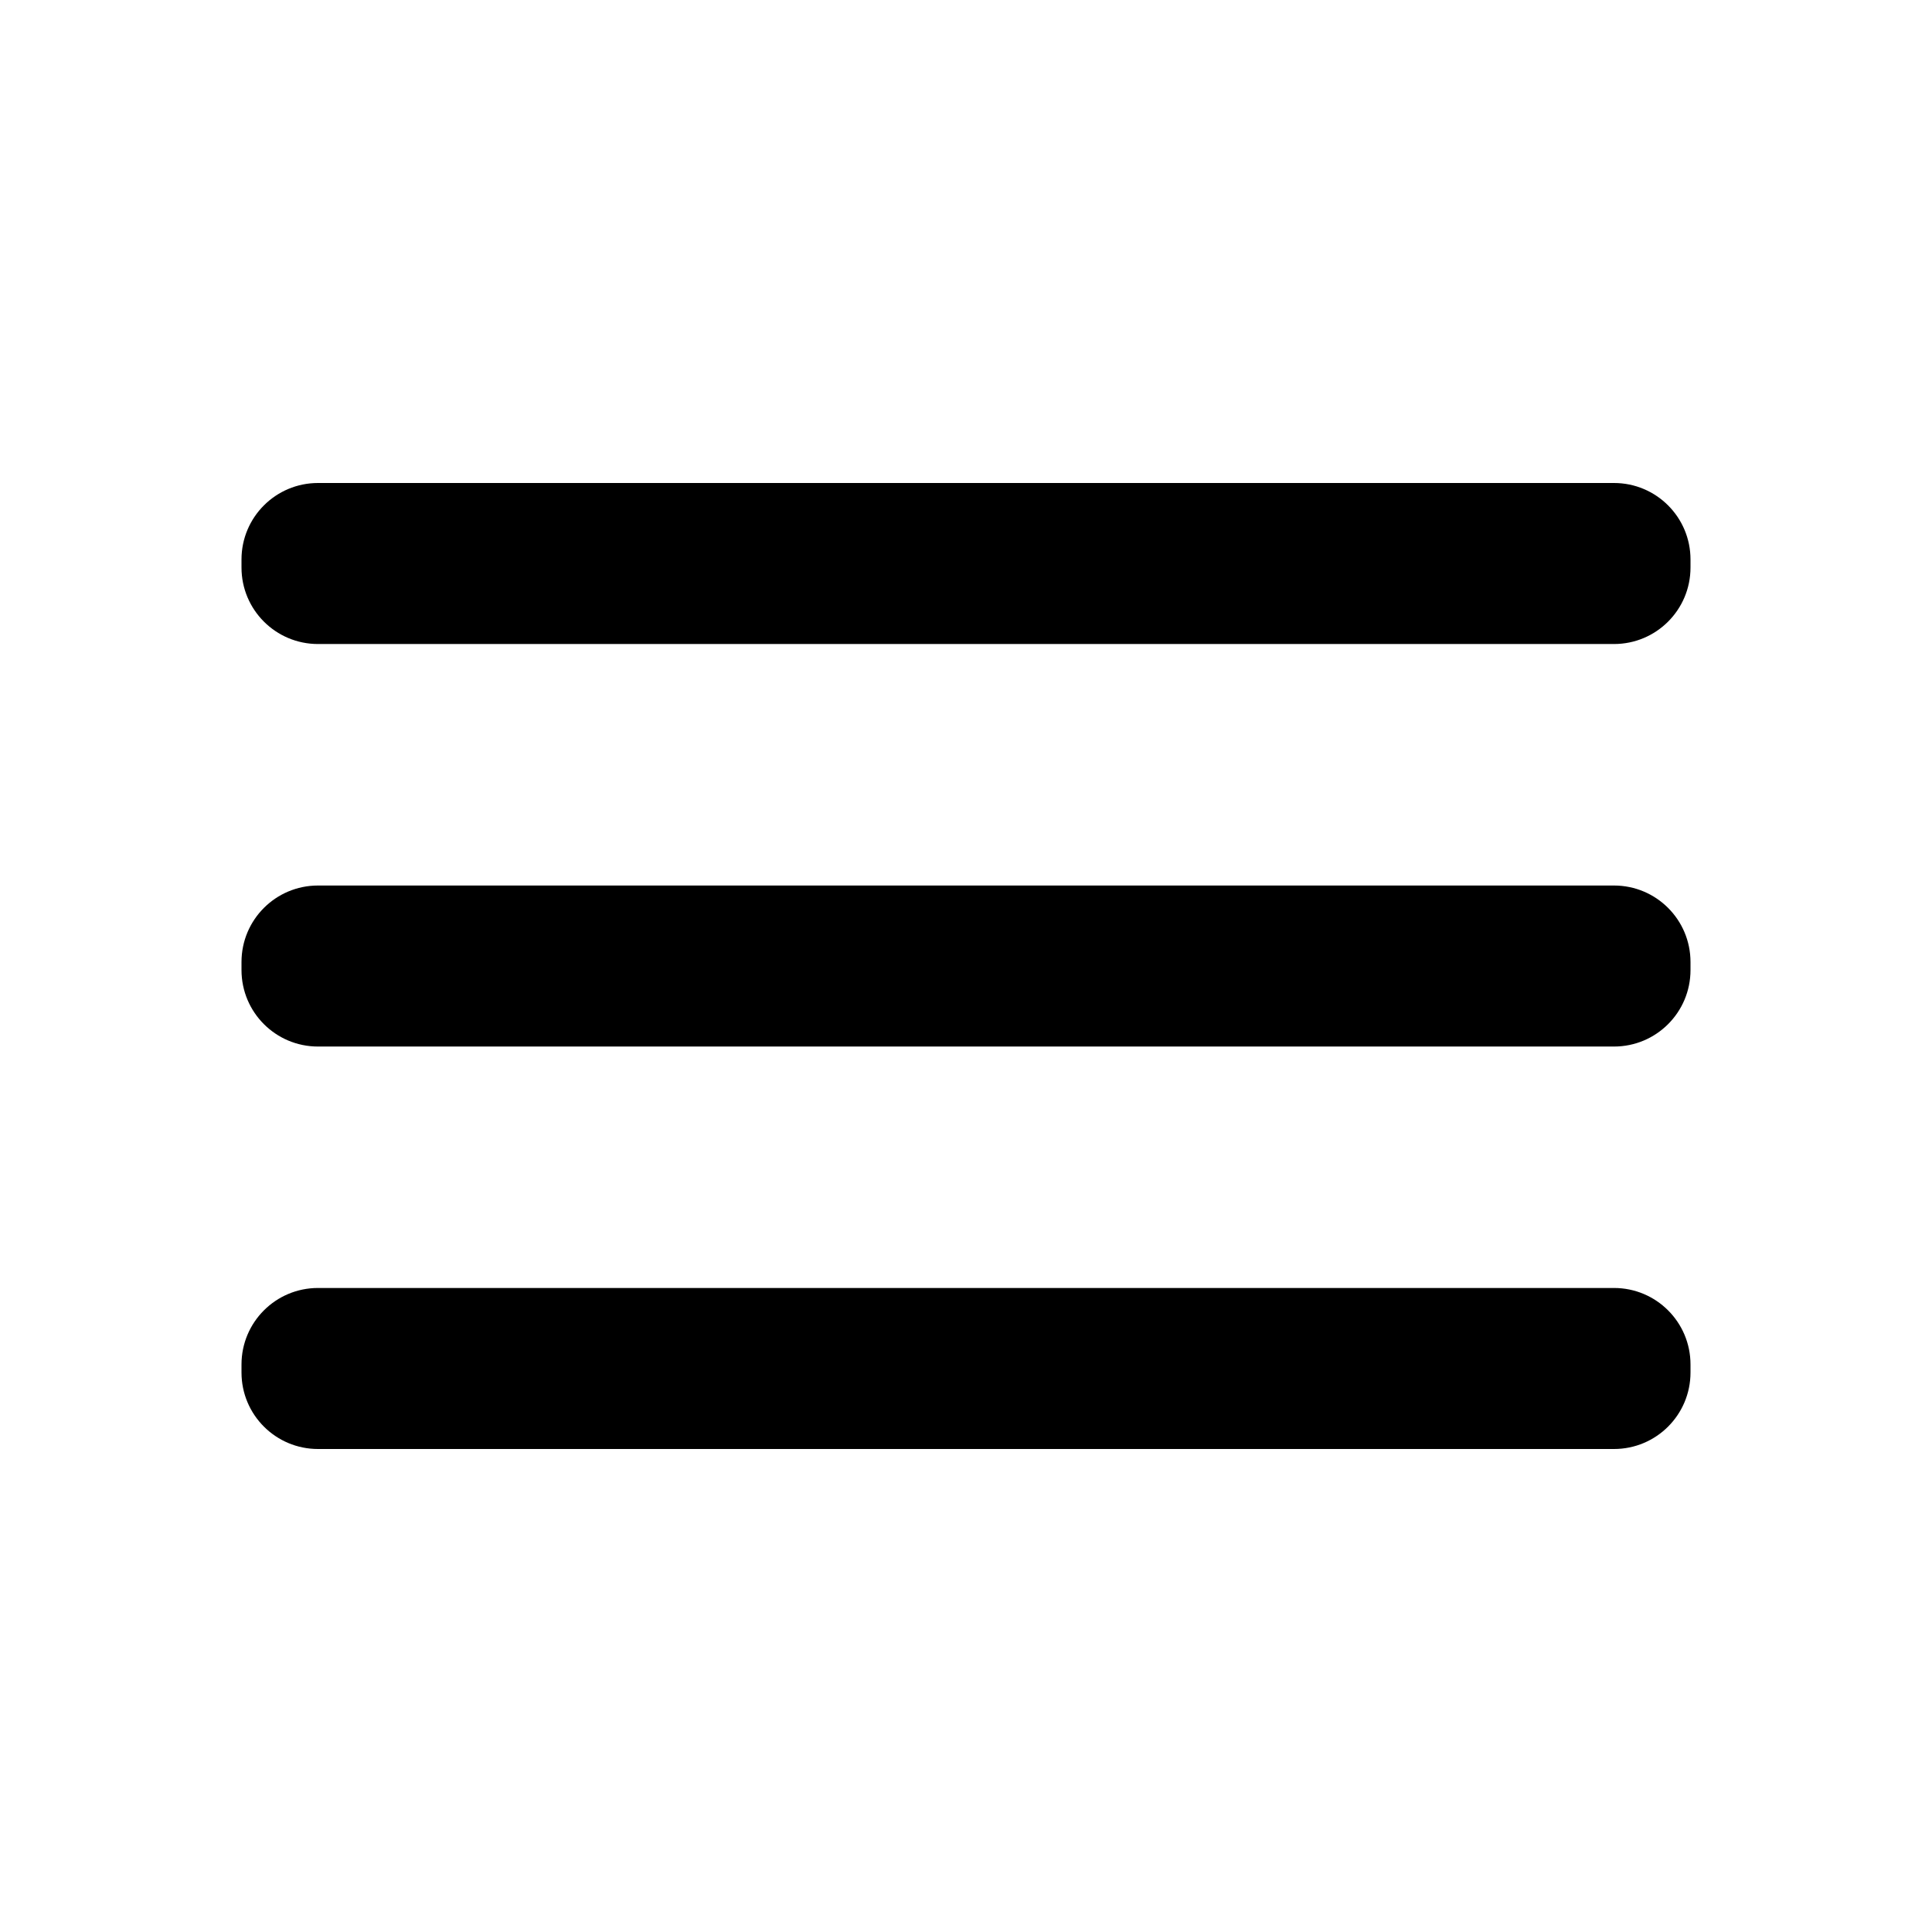
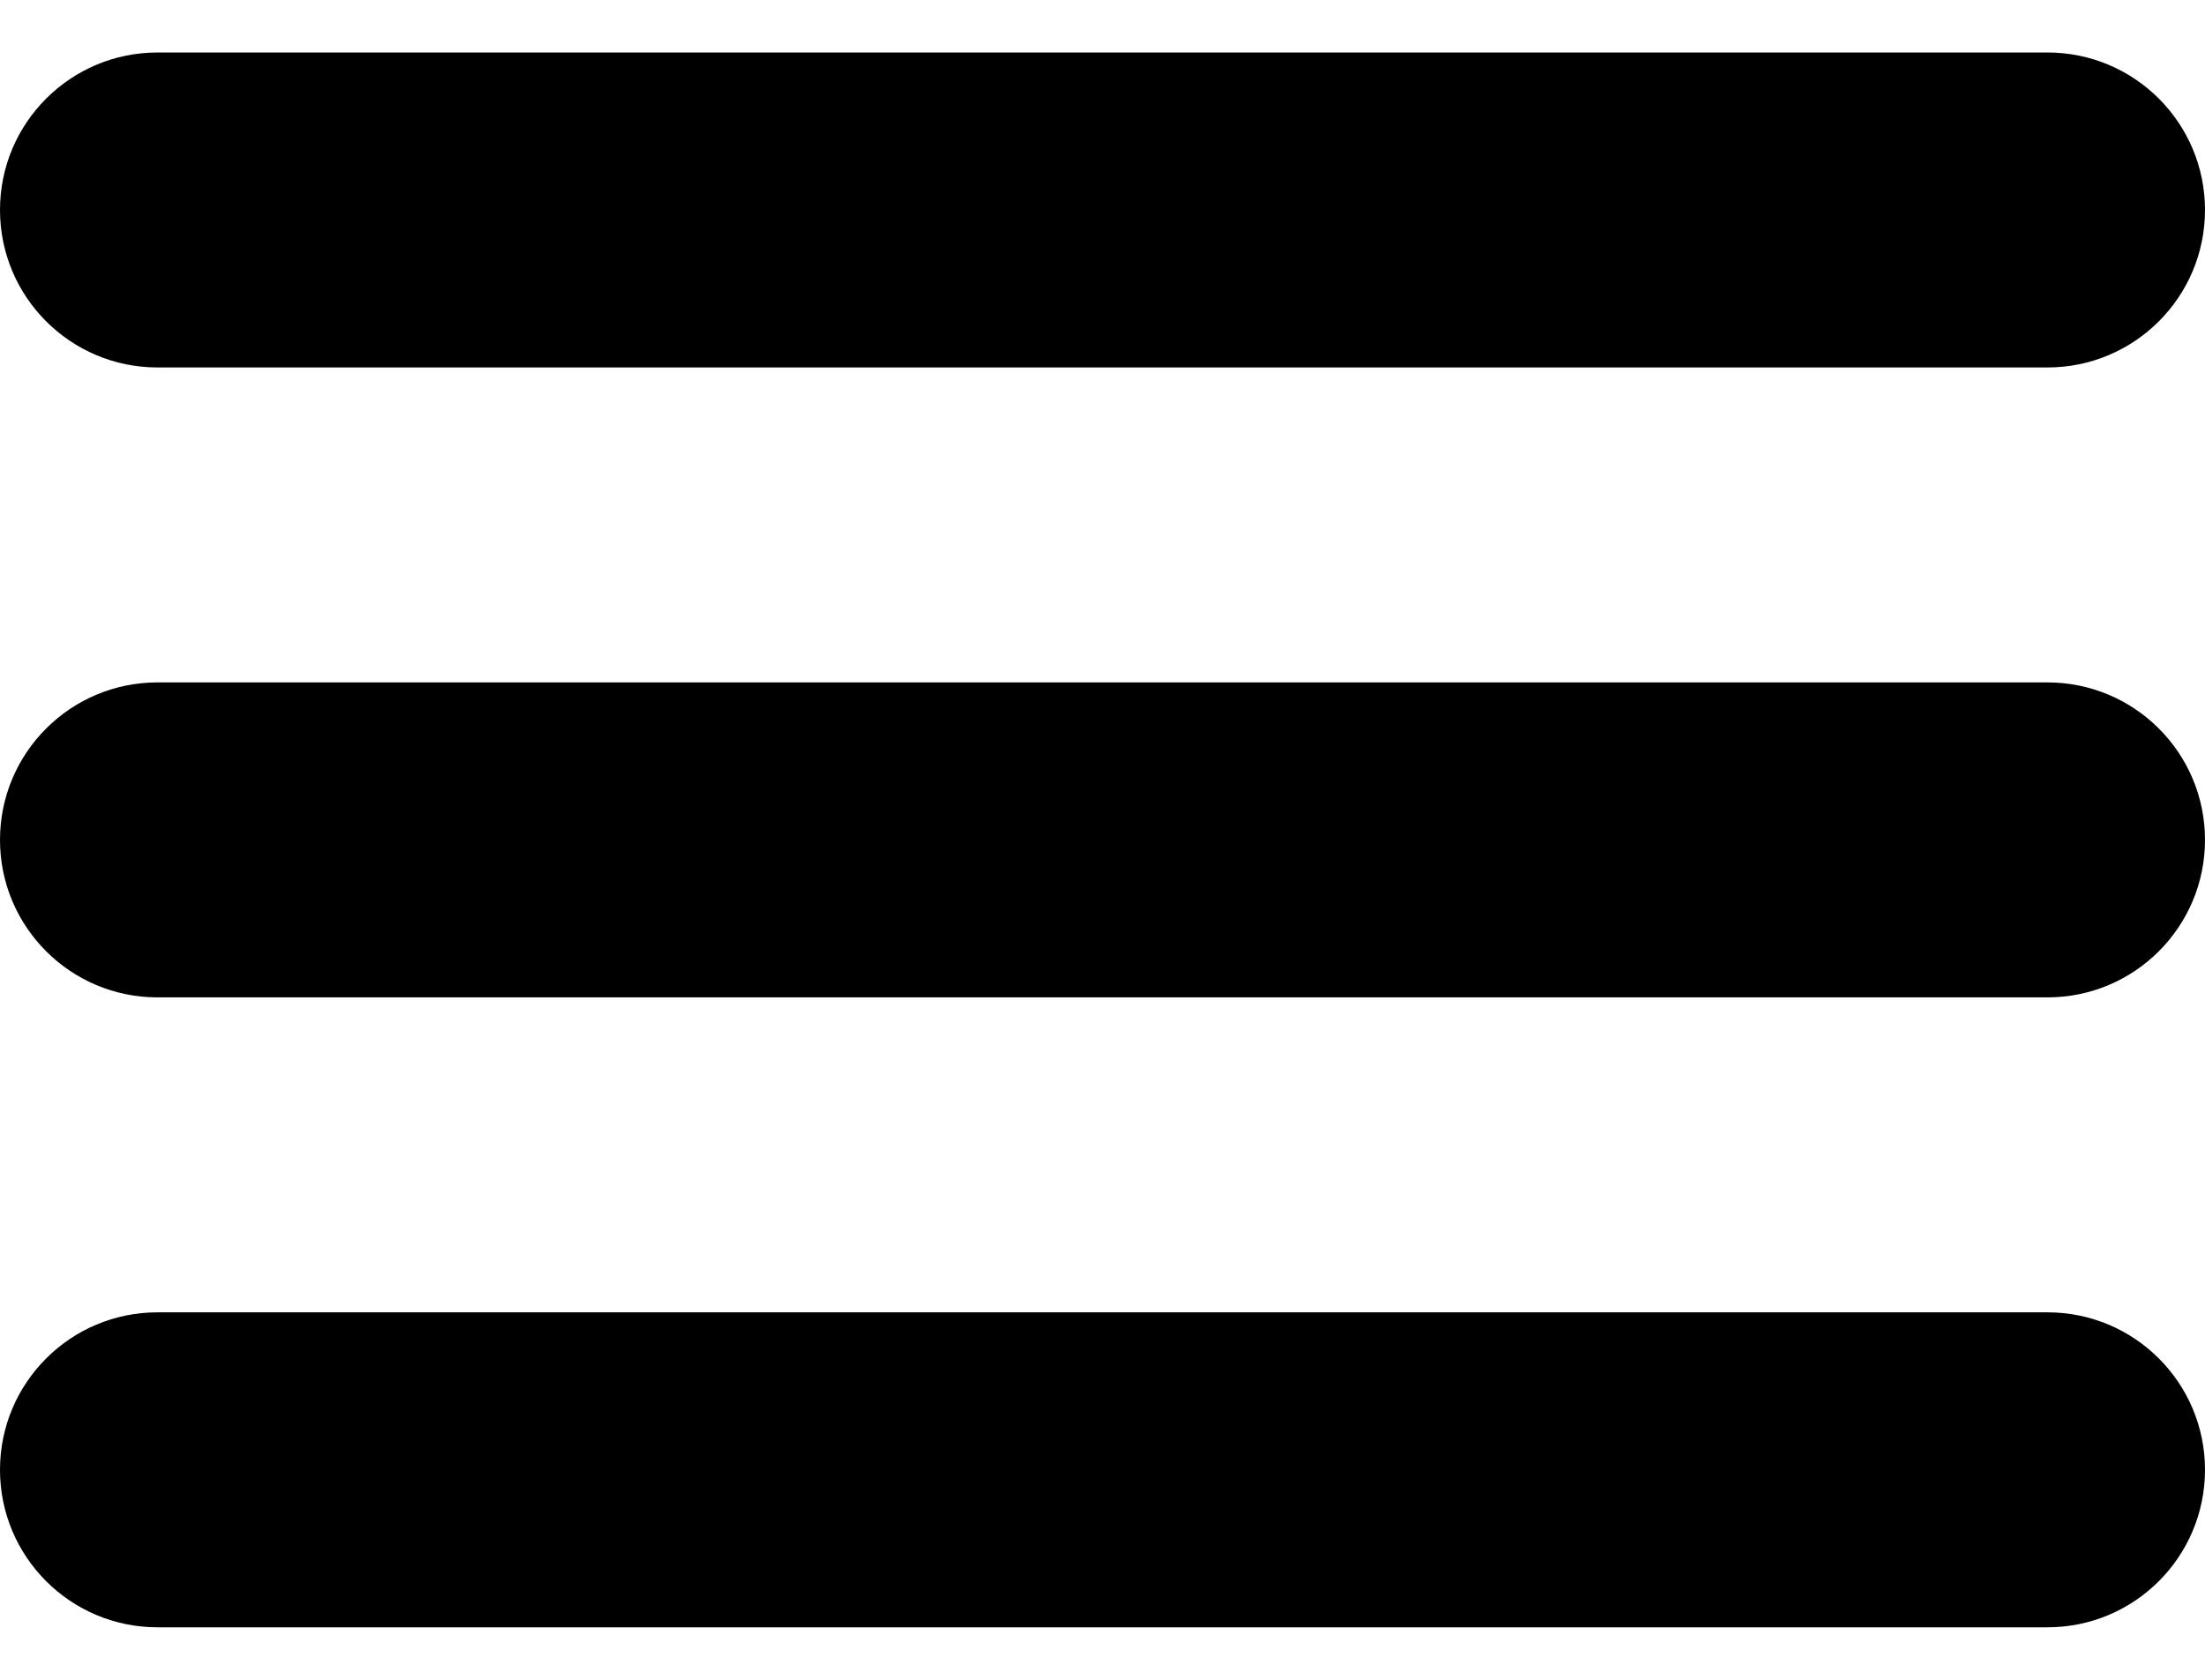
- <svg xmlns="http://www.w3.org/2000/svg" width="32" height="32" viewBox="0 0 32 32" fill="none">
-   <path d="M26.733 14.667H5.267C4.567 14.667 4 15.234 4 15.934V16.067C4 16.767 4.567 17.334 5.267 17.334H26.733C27.433 17.334 28 16.767 28 16.067V15.934C28 15.234 27.433 14.667 26.733 14.667Z" fill="currentColor" />
-   <path d="M26.733 21.333H5.267C4.567 21.333 4 21.9 4 22.6V22.733C4 23.433 4.567 24 5.267 24H26.733C27.433 24 28 23.433 28 22.733V22.6C28 21.9 27.433 21.333 26.733 21.333Z" fill="currentColor" />
-   <path d="M26.733 8H5.267C4.567 8 4 8.567 4 9.267V9.4C4 10.1 4.567 10.667 5.267 10.667H26.733C27.433 10.667 28 10.1 28 9.4V9.267C28 8.567 27.433 8 26.733 8Z" fill="currentColor" />
+ <svg xmlns="http://www.w3.org/2000/svg" width="21" height="16" viewBox="0 0 21 16" fill="none">
+   <rect y="0.5" width="21" height="3" rx="1.5" fill="black" />
+   <rect y="6.5" width="21" height="3" rx="1.5" fill="black" />
+   <rect y="12.5" width="21" height="3" rx="1.5" fill="black" />
</svg>
